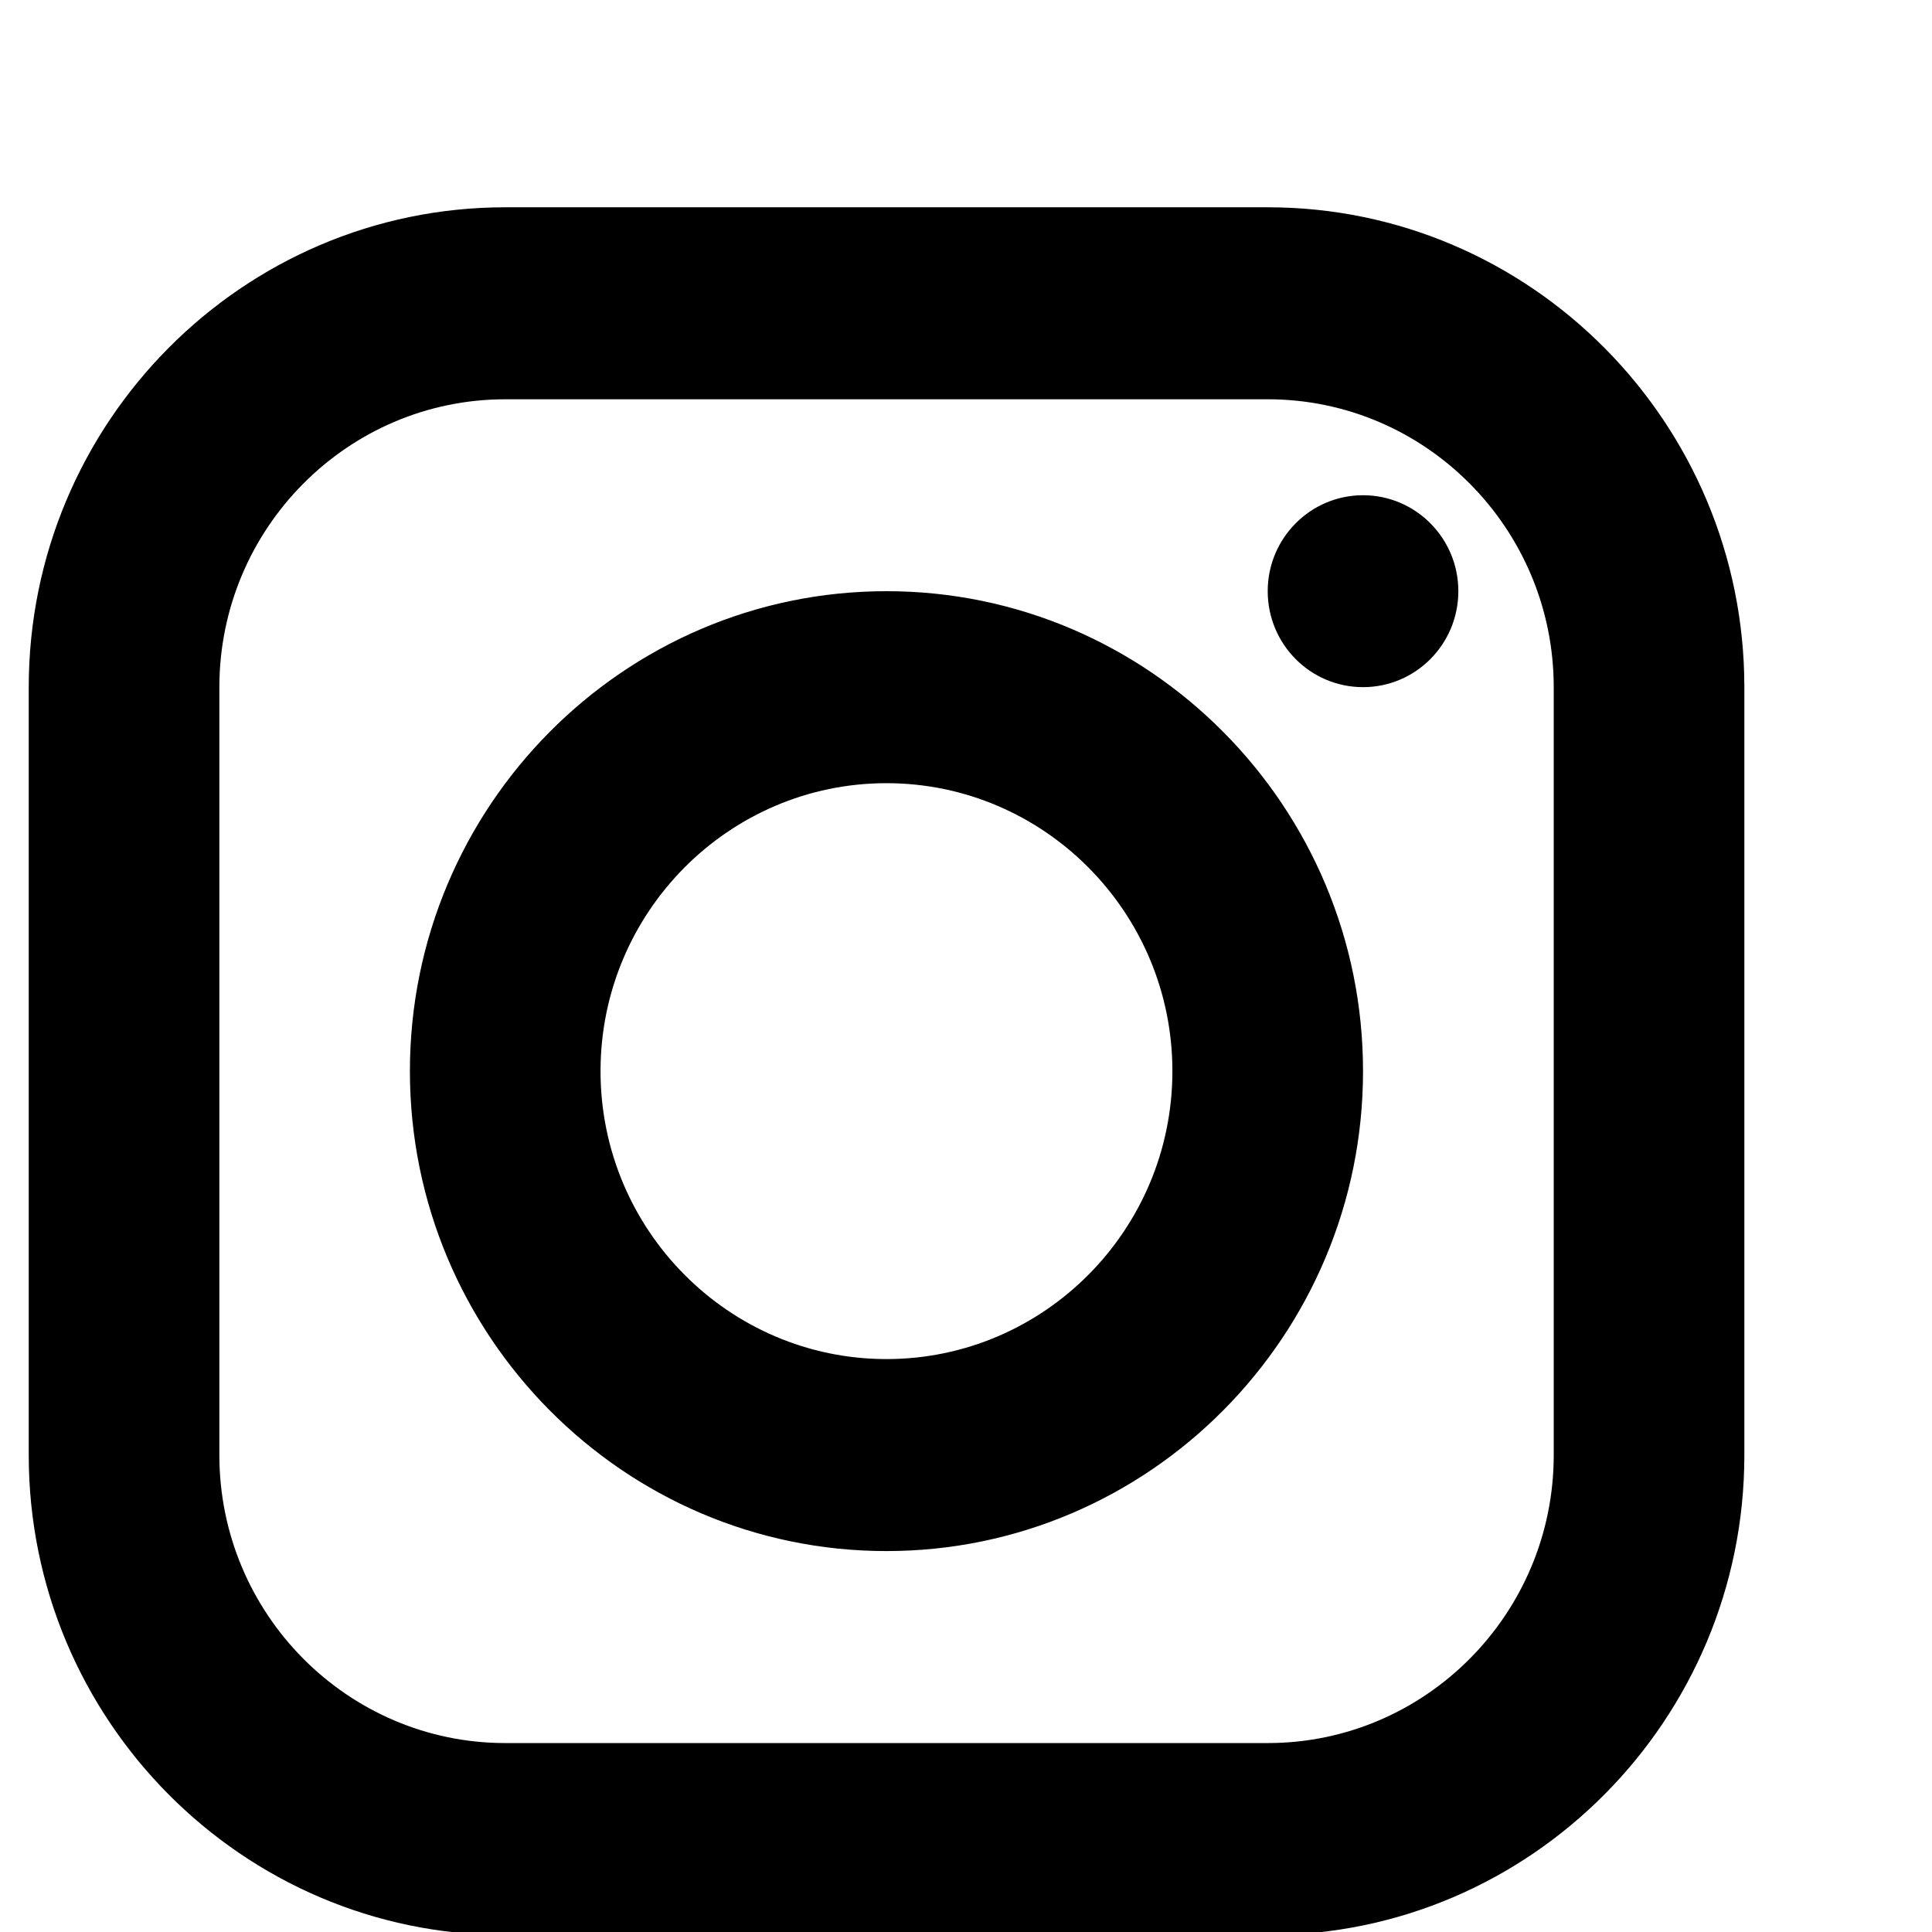
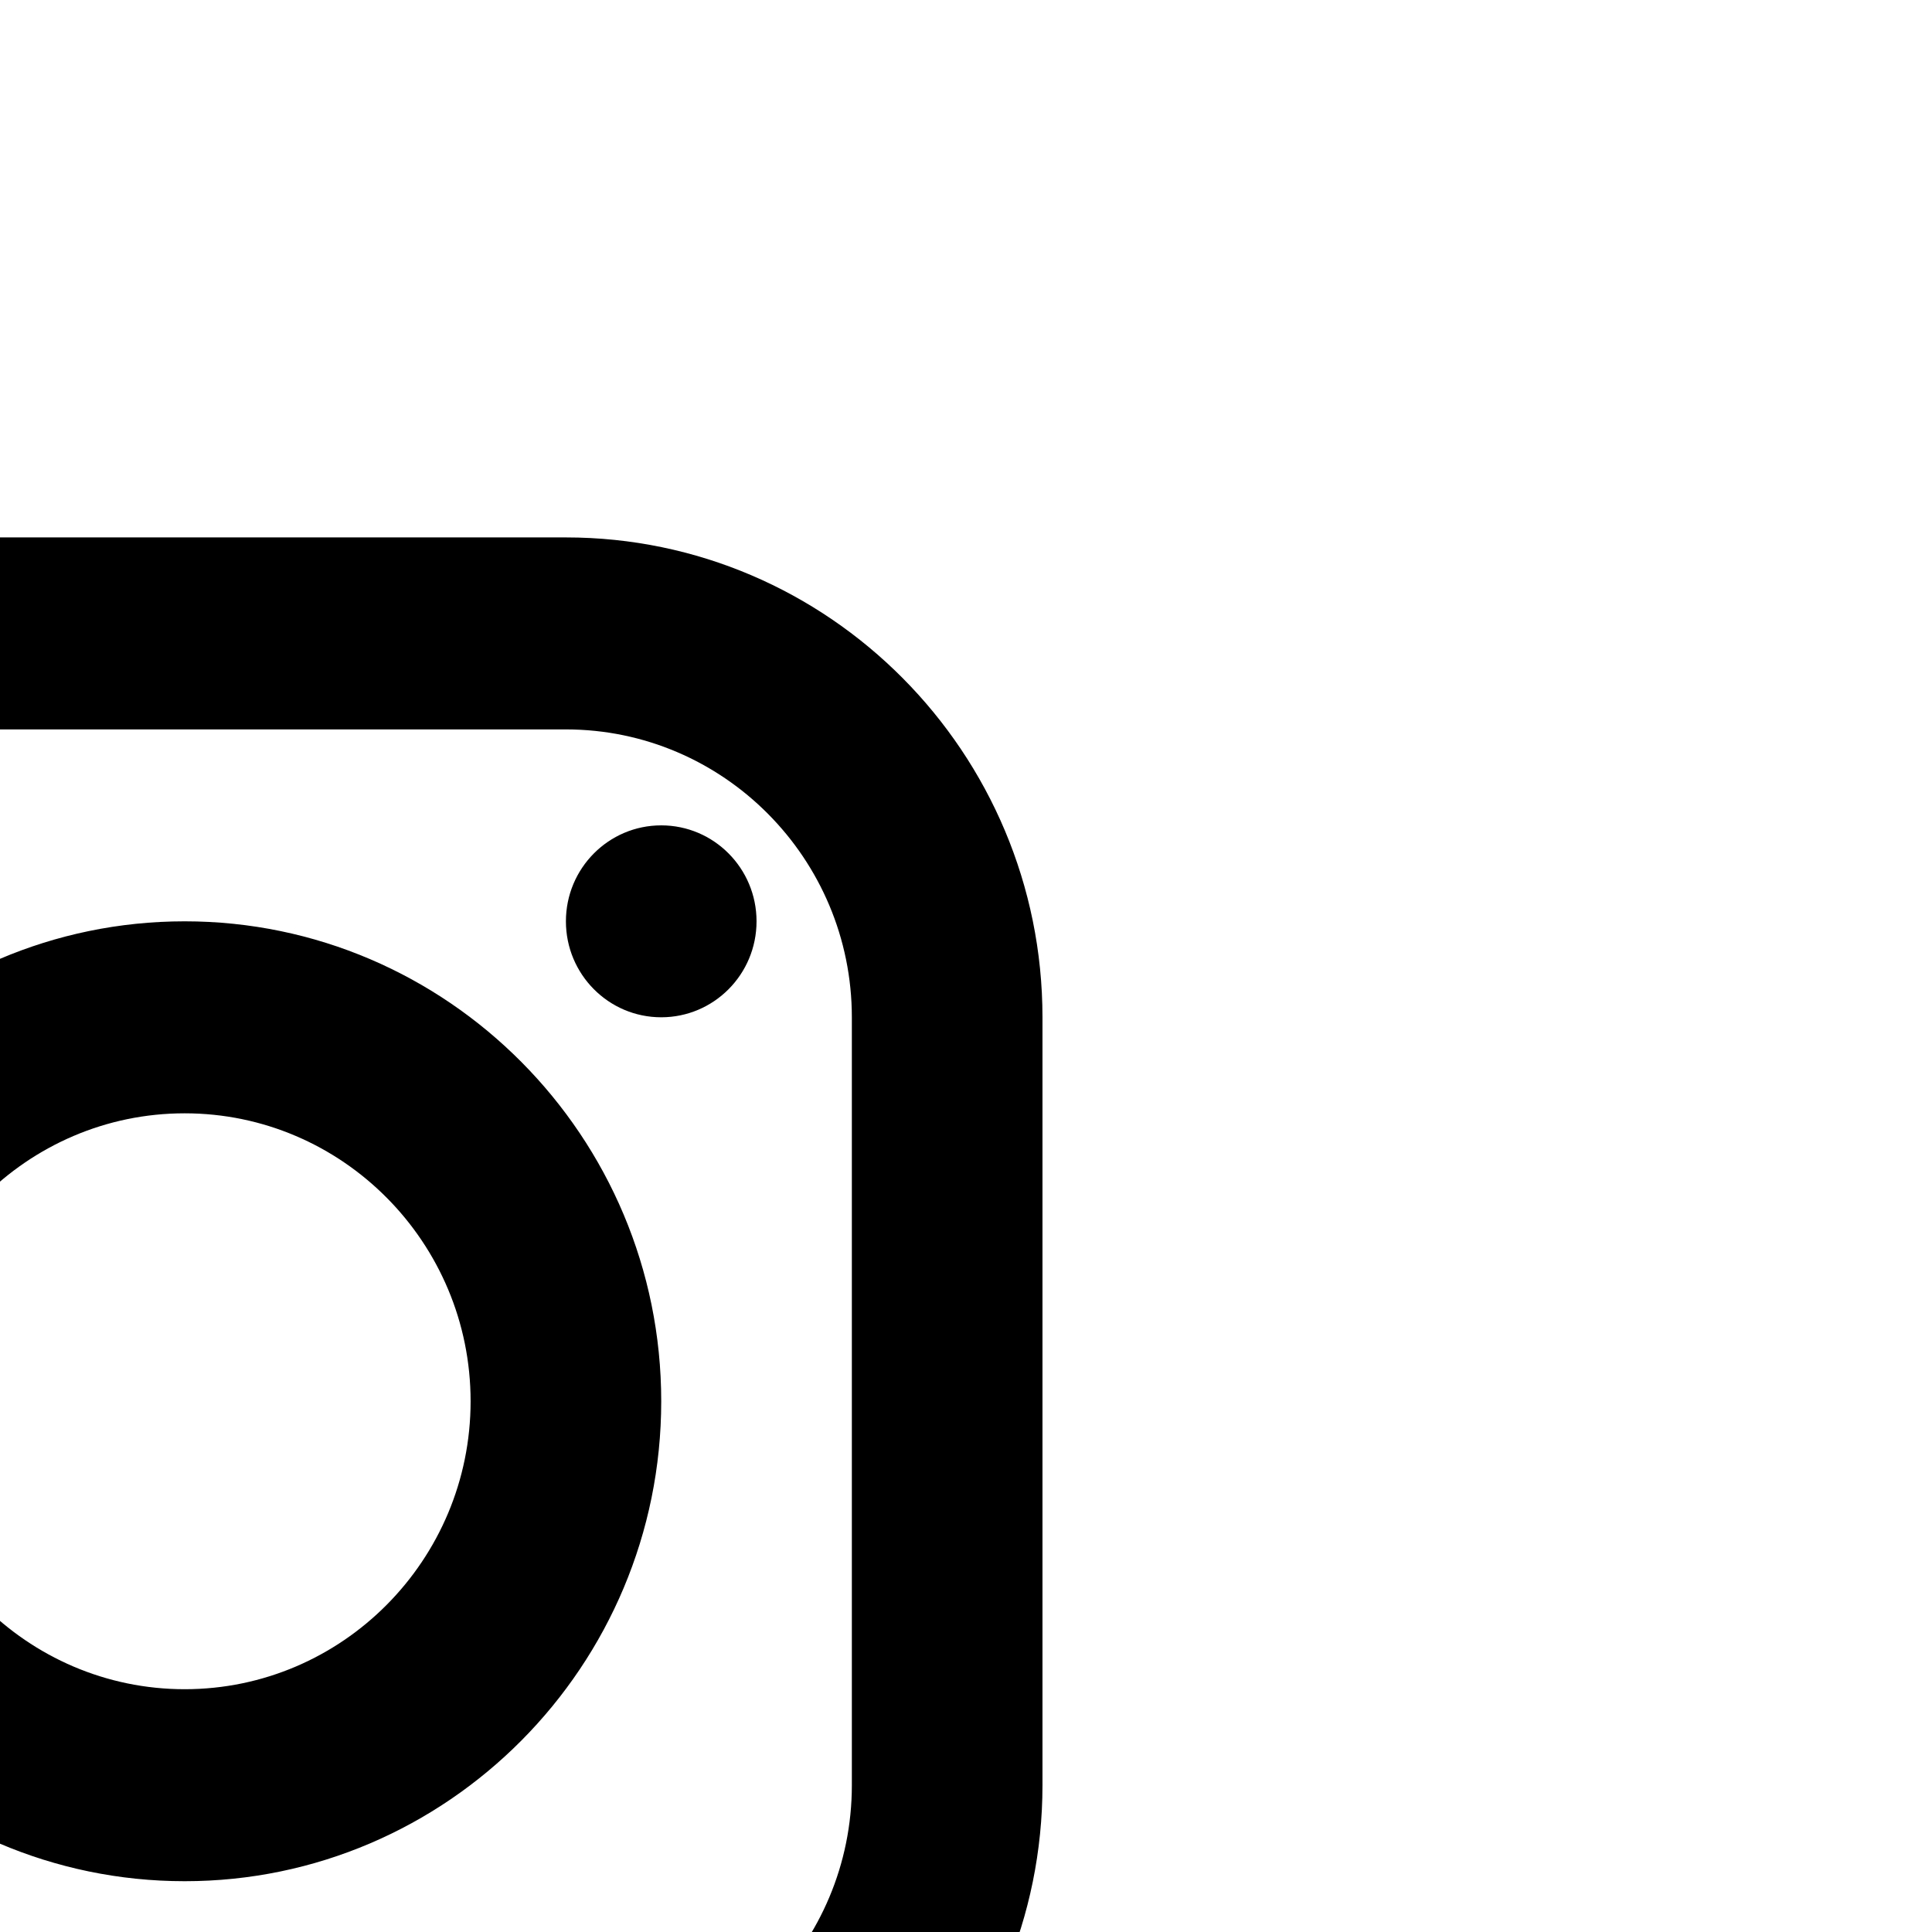
<svg xmlns="http://www.w3.org/2000/svg" fill="#000000" viewBox="0 0 24 24" width="48px" height="48px" version="1.1" id="svg89">
  <defs id="defs93" />
-   <path d="m 6.277,2.575 c -3.264,0 -5.92,2.675 -5.92,5.962 v 9.539 c 0,3.287 2.656,5.962 5.92,5.962 h 9.472 c 3.264,0 5.92,-2.675 5.92,-5.962 V 8.537 c 0,-3.287 -2.656,-5.962 -5.92,-5.962 z m 0,2.385 h 9.472 c 1.958,0 3.552,1.605 3.552,3.577 v 9.539 c 0,1.972 -1.594,3.577 -3.552,3.577 H 6.277 c -1.958,0 -3.552,-1.605 -3.552,-3.577 V 8.537 c 0,-1.972 1.594,-3.577 3.552,-3.577 z M 16.932,6.152 a 1.184,1.192 0 0 0 -1.184,1.192 1.184,1.192 0 0 0 1.184,1.192 1.184,1.192 0 0 0 1.184,-1.192 1.184,1.192 0 0 0 -1.184,-1.192 z m -5.92,1.192 c -3.264,0 -5.92,2.675 -5.92,5.962 0,3.287 2.656,5.962 5.92,5.962 3.264,0 5.92,-2.675 5.92,-5.962 0,-3.287 -2.656,-5.962 -5.92,-5.962 z m 0,2.385 c 1.958,0 3.552,1.605 3.552,3.577 0,1.972 -1.594,3.577 -3.552,3.577 -1.958,0 -3.552,-1.605 -3.552,-3.577 0,-1.972 1.594,-3.577 3.552,-3.577 z" id="path87" style="stroke-width:1.188" />
+   <path d="m -2.442,6.676 c -3.264,0 -5.92,2.675 -5.92,5.962 v 9.539 c 0,3.287 2.656,5.962 5.92,5.962 h 9.472 c 3.264,0 5.92,-2.675 5.92,-5.962 v -9.539 c 0,-3.287 -2.656,-5.962 -5.92,-5.962 z m 0,2.385 h 9.472 c 1.958,0 3.552,1.605 3.552,3.577 v 9.539 c 0,1.972 -1.594,3.577 -3.552,3.577 h -9.472 c -1.958,0 -3.552,-1.605 -3.552,-3.577 v -9.539 c 0,-1.972 1.594,-3.577 3.552,-3.577 z m 10.656,1.192 a 1.184,1.192 0 0 0 -1.184,1.192 1.184,1.192 0 0 0 1.184,1.192 1.184,1.192 0 0 0 1.184,-1.192 1.184,1.192 0 0 0 -1.184,-1.192 z m -5.92,1.192 c -3.264,0 -5.92,2.675 -5.92,5.962 0,3.287 2.656,5.962 5.92,5.962 3.264,0 5.92,-2.675 5.92,-5.962 0,-3.287 -2.656,-5.962 -5.92,-5.962 z m 0,2.385 c 1.958,0 3.552,1.605 3.552,3.577 0,1.972 -1.594,3.577 -3.552,3.577 -1.958,0 -3.552,-1.605 -3.552,-3.577 0,-1.972 1.594,-3.577 3.552,-3.577 z" id="path87" style="stroke-width:1.188" />
</svg>
